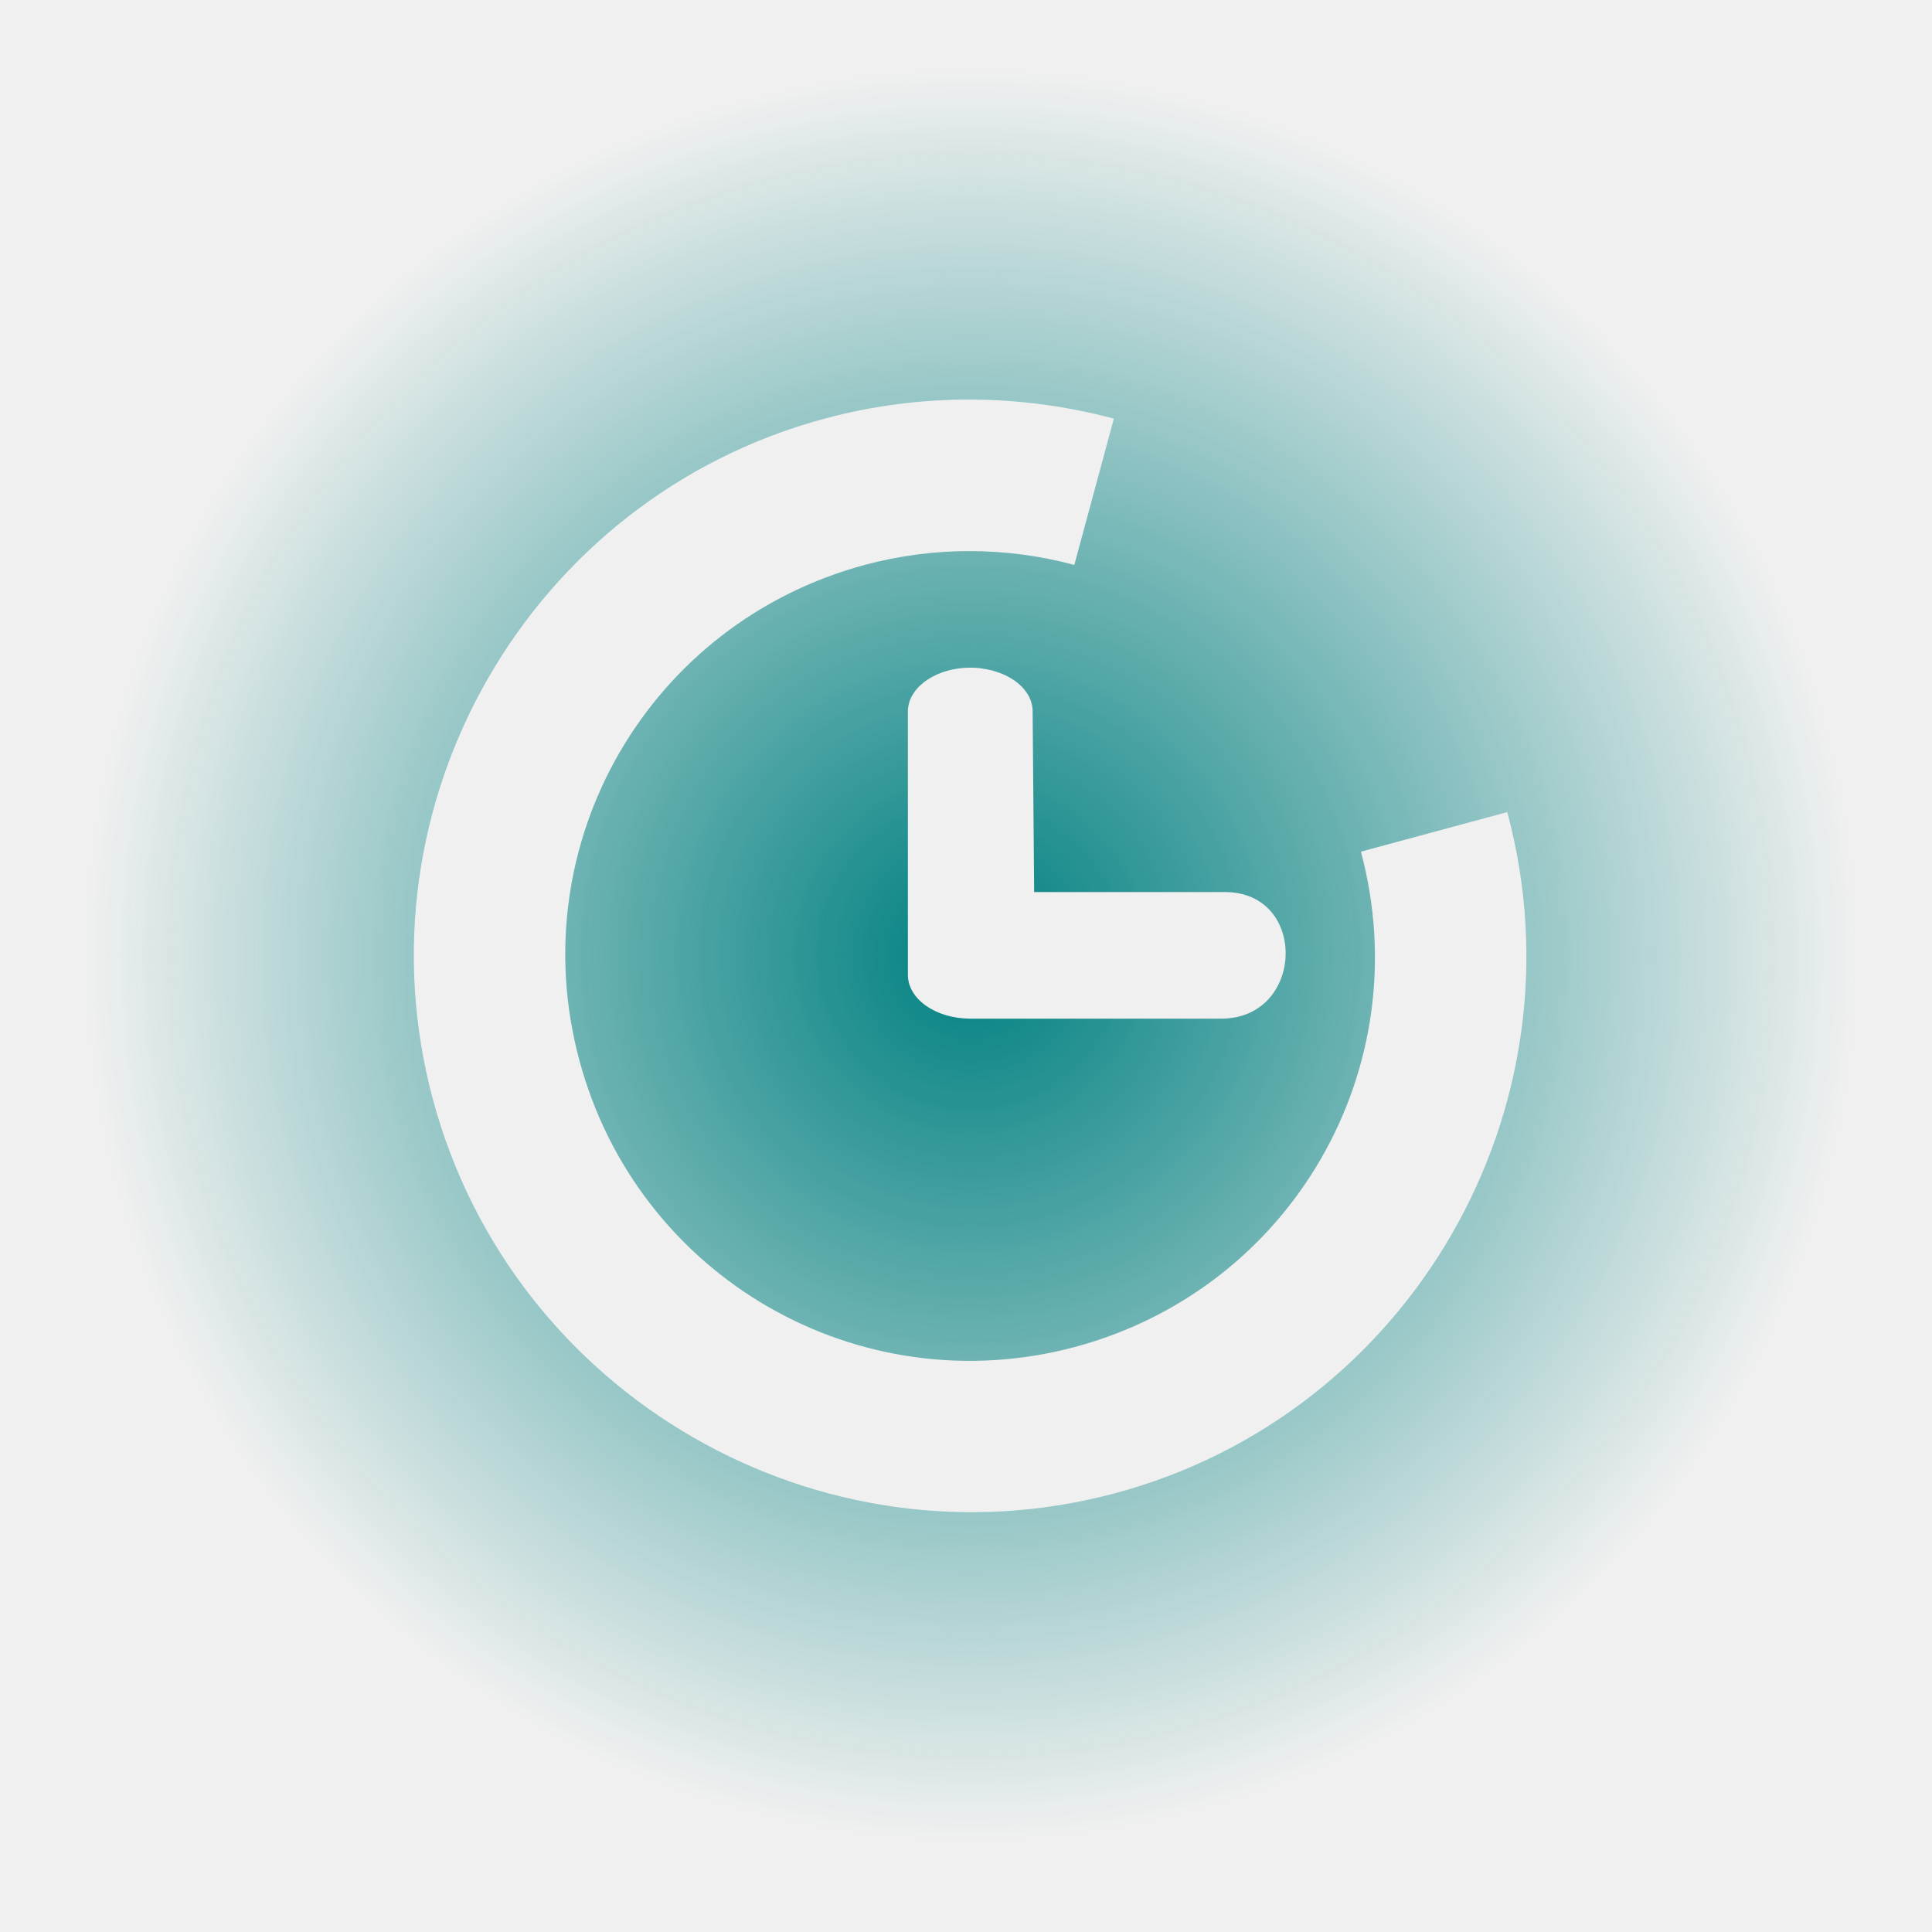
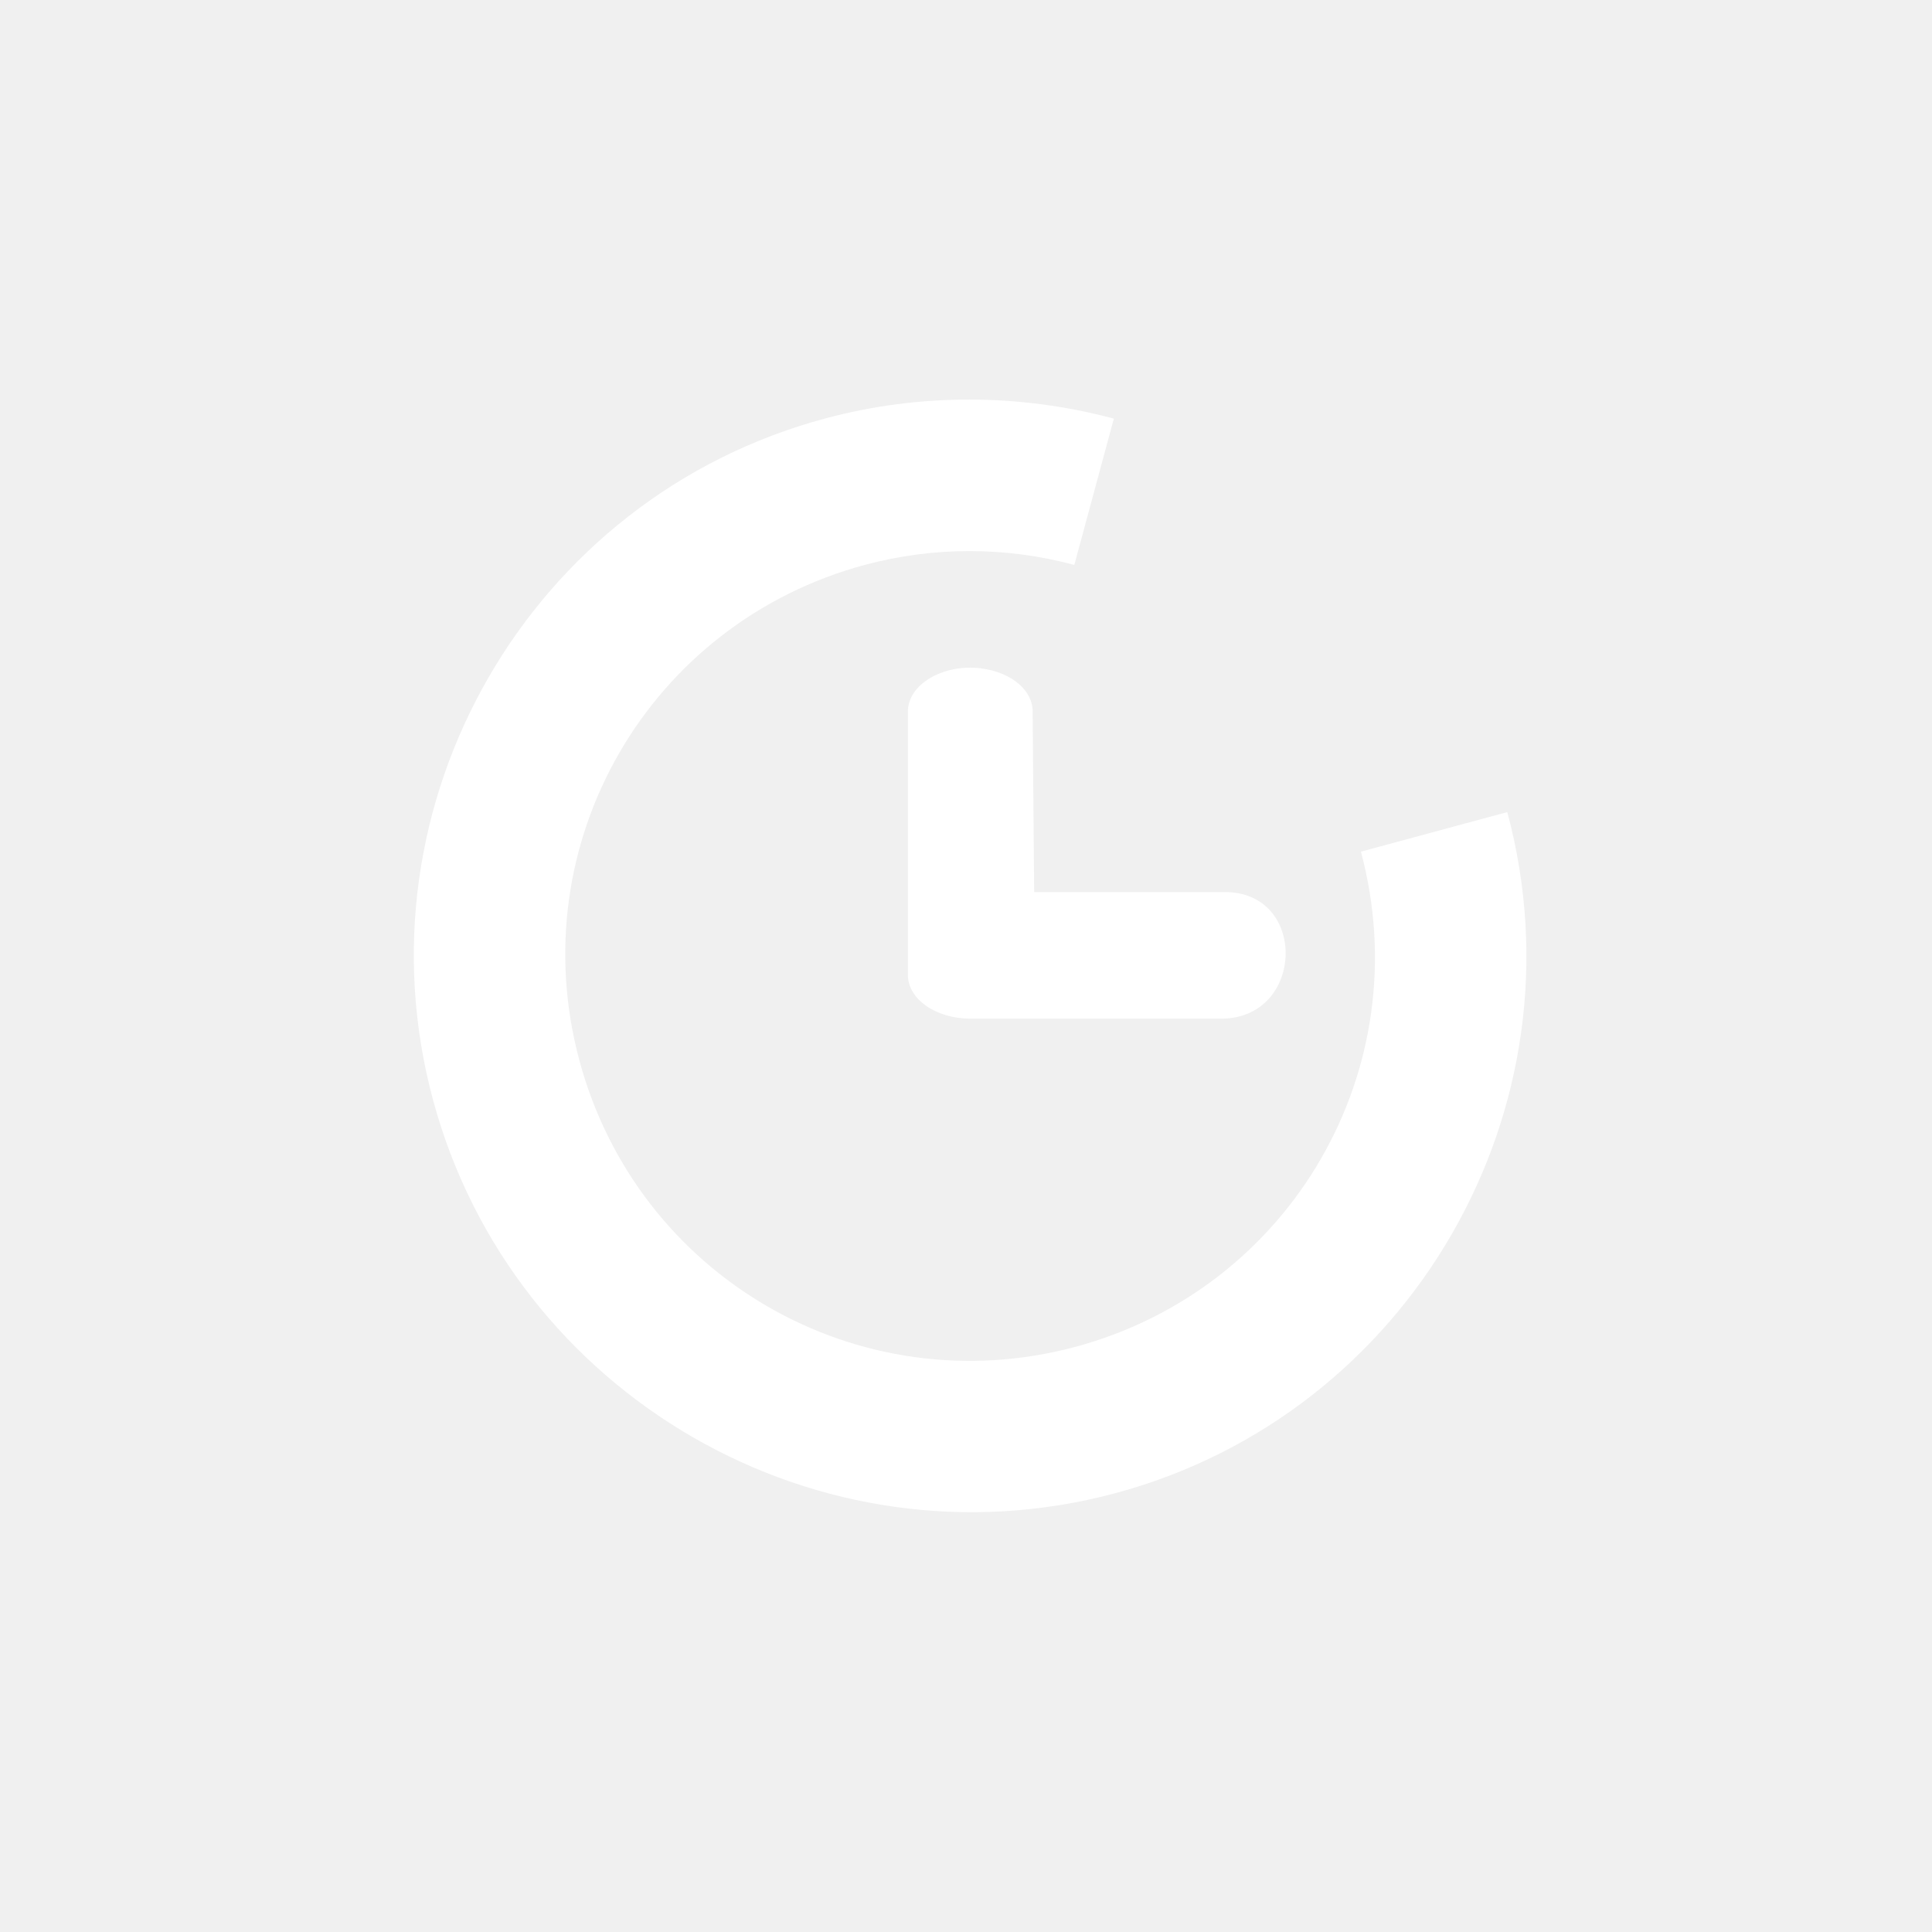
- <svg xmlns="http://www.w3.org/2000/svg" xmlns:xlink="http://www.w3.org/1999/xlink" width="6.35mm" height="6.35mm" viewBox="0 0 6.35 6.35" version="1.1" id="svg4648">
-   <defs id="defs4642">
-     <radialGradient gradientTransform="matrix(0.2645833,0,0,0.2645833,-167.4529,20.92619)" xlink:href="#linearGradient932" id="radialGradient934" cx="192" cy="12" fx="192" fy="12" r="11" gradientUnits="userSpaceOnUse" />
-     <linearGradient id="linearGradient932">
-       <stop style="stop-color:#008080;stop-opacity:1;" offset="0" id="stop928" />
-       <stop style="stop-color:#008080;stop-opacity:0;" offset="1" id="stop930" />
-     </linearGradient>
-   </defs>
+ <svg xmlns="http://www.w3.org/2000/svg" width="6.35mm" height="6.35mm" viewBox="0 0 6.35 6.35" version="1.1" id="svg4648">
+   <defs id="defs4642" />
  <g id="layer1" transform="translate(119.844,-20.962)">
    <rect y="20.962" x="-119.844" height="6.35" width="6.35" id="rect4570-72-4" style="color:#000000;display:inline;overflow:visible;visibility:visible;opacity:0.01;fill:#000000;fill-opacity:0.004;stroke:none;stroke-width:1.323;marker:none;enable-background:accumulate" />
-     <path d="m -116.183,22.338 c -0.31,-0.083 -0.638,-0.084 -0.948,-8.2e-4 -0.972,0.26 -1.552,1.266 -1.29,2.239 0.262,0.973 1.268,1.554 2.241,1.294 0.972,-0.26 1.552,-1.266 1.29,-2.239 l -0.481,0.13 c 0.191,0.712 -0.228,1.437 -0.94,1.628 -0.712,0.19 -1.438,-0.23 -1.629,-0.943 -0.191,-0.712 0.228,-1.437 0.94,-1.628 0.225,-0.06 0.462,-0.06 0.687,6.35e-4 l 0.13,-0.481 z m -0.435,0.821 c 0.099,0.013 0.17,0.073 0.168,0.144 l 0.005,0.591 h 0.624 c 0.278,-0.003 0.266,0.419 -0.012,0.416 h -0.822 c -0.113,-8e-6 -0.205,-0.064 -0.205,-0.144 v -0.863 c -0.002,-0.091 0.116,-0.161 0.244,-0.144 z m -2.151,-1.968 h 4.233 c 0.529,0 0.794,0.265 0.794,0.794 v 4.233 c 0,0.529 -0.265,0.794 -0.794,0.794 h -4.233 c -0.529,0 -0.794,-0.265 -0.794,-0.794 v -4.233 c 0,-0.529 0.265,-0.794 0.794,-0.794 z" style="color:#000000;font-style:normal;font-variant:normal;font-weight:normal;font-stretch:normal;font-size:xx-small;line-height:normal;font-family:sans-serif;-inkscape-font-specification:sans-serif;text-indent:0;text-align:start;text-decoration:none;text-decoration-line:none;letter-spacing:normal;word-spacing:normal;text-transform:none;writing-mode:lr-tb;direction:ltr;baseline-shift:baseline;text-anchor:start;clip-rule:nonzero;display:inline;overflow:visible;visibility:visible;color-interpolation:sRGB;color-interpolation-filters:linearRGB;fill:url(#radialGradient934);fill-opacity:1;fill-rule:evenodd;stroke:none;stroke-width:2.758;marker:none;color-rendering:auto;image-rendering:auto;shape-rendering:auto;text-rendering:auto;enable-background:accumulate" id="path13-9-1-11-0" />
+     <path d="m -116.183,22.338 c -0.31,-0.083 -0.638,-0.084 -0.948,-8.2e-4 -0.972,0.26 -1.552,1.266 -1.29,2.239 0.262,0.973 1.268,1.554 2.241,1.294 0.972,-0.26 1.552,-1.266 1.29,-2.239 l -0.481,0.13 c 0.191,0.712 -0.228,1.437 -0.94,1.628 -0.712,0.19 -1.438,-0.23 -1.629,-0.943 -0.191,-0.712 0.228,-1.437 0.94,-1.628 0.225,-0.06 0.462,-0.06 0.687,6.35e-4 l 0.13,-0.481 z m -0.435,0.821 c 0.099,0.013 0.17,0.073 0.168,0.144 l 0.005,0.591 h 0.624 c 0.278,-0.003 0.266,0.419 -0.012,0.416 h -0.822 c -0.113,-8e-6 -0.205,-0.064 -0.205,-0.144 v -0.863 c -0.002,-0.091 0.116,-0.161 0.244,-0.144 z" style="color:#000000;font-style:normal;font-variant:normal;font-weight:normal;font-stretch:normal;font-size:xx-small;line-height:normal;font-family:sans-serif;-inkscape-font-specification:sans-serif;text-indent:0;text-align:start;text-decoration:none;text-decoration-line:none;letter-spacing:normal;word-spacing:normal;text-transform:none;writing-mode:lr-tb;direction:ltr;baseline-shift:baseline;text-anchor:start;clip-rule:nonzero;display:inline;overflow:visible;visibility:visible;color-interpolation:sRGB;color-interpolation-filters:linearRGB;fill:#ffffff;fill-opacity:1;fill-rule:evenodd;stroke:none;stroke-width:2.758;marker:none;color-rendering:auto;image-rendering:auto;shape-rendering:auto;text-rendering:auto;enable-background:accumulate" id="path13-9-1-11-0" />
  </g>
</svg>
